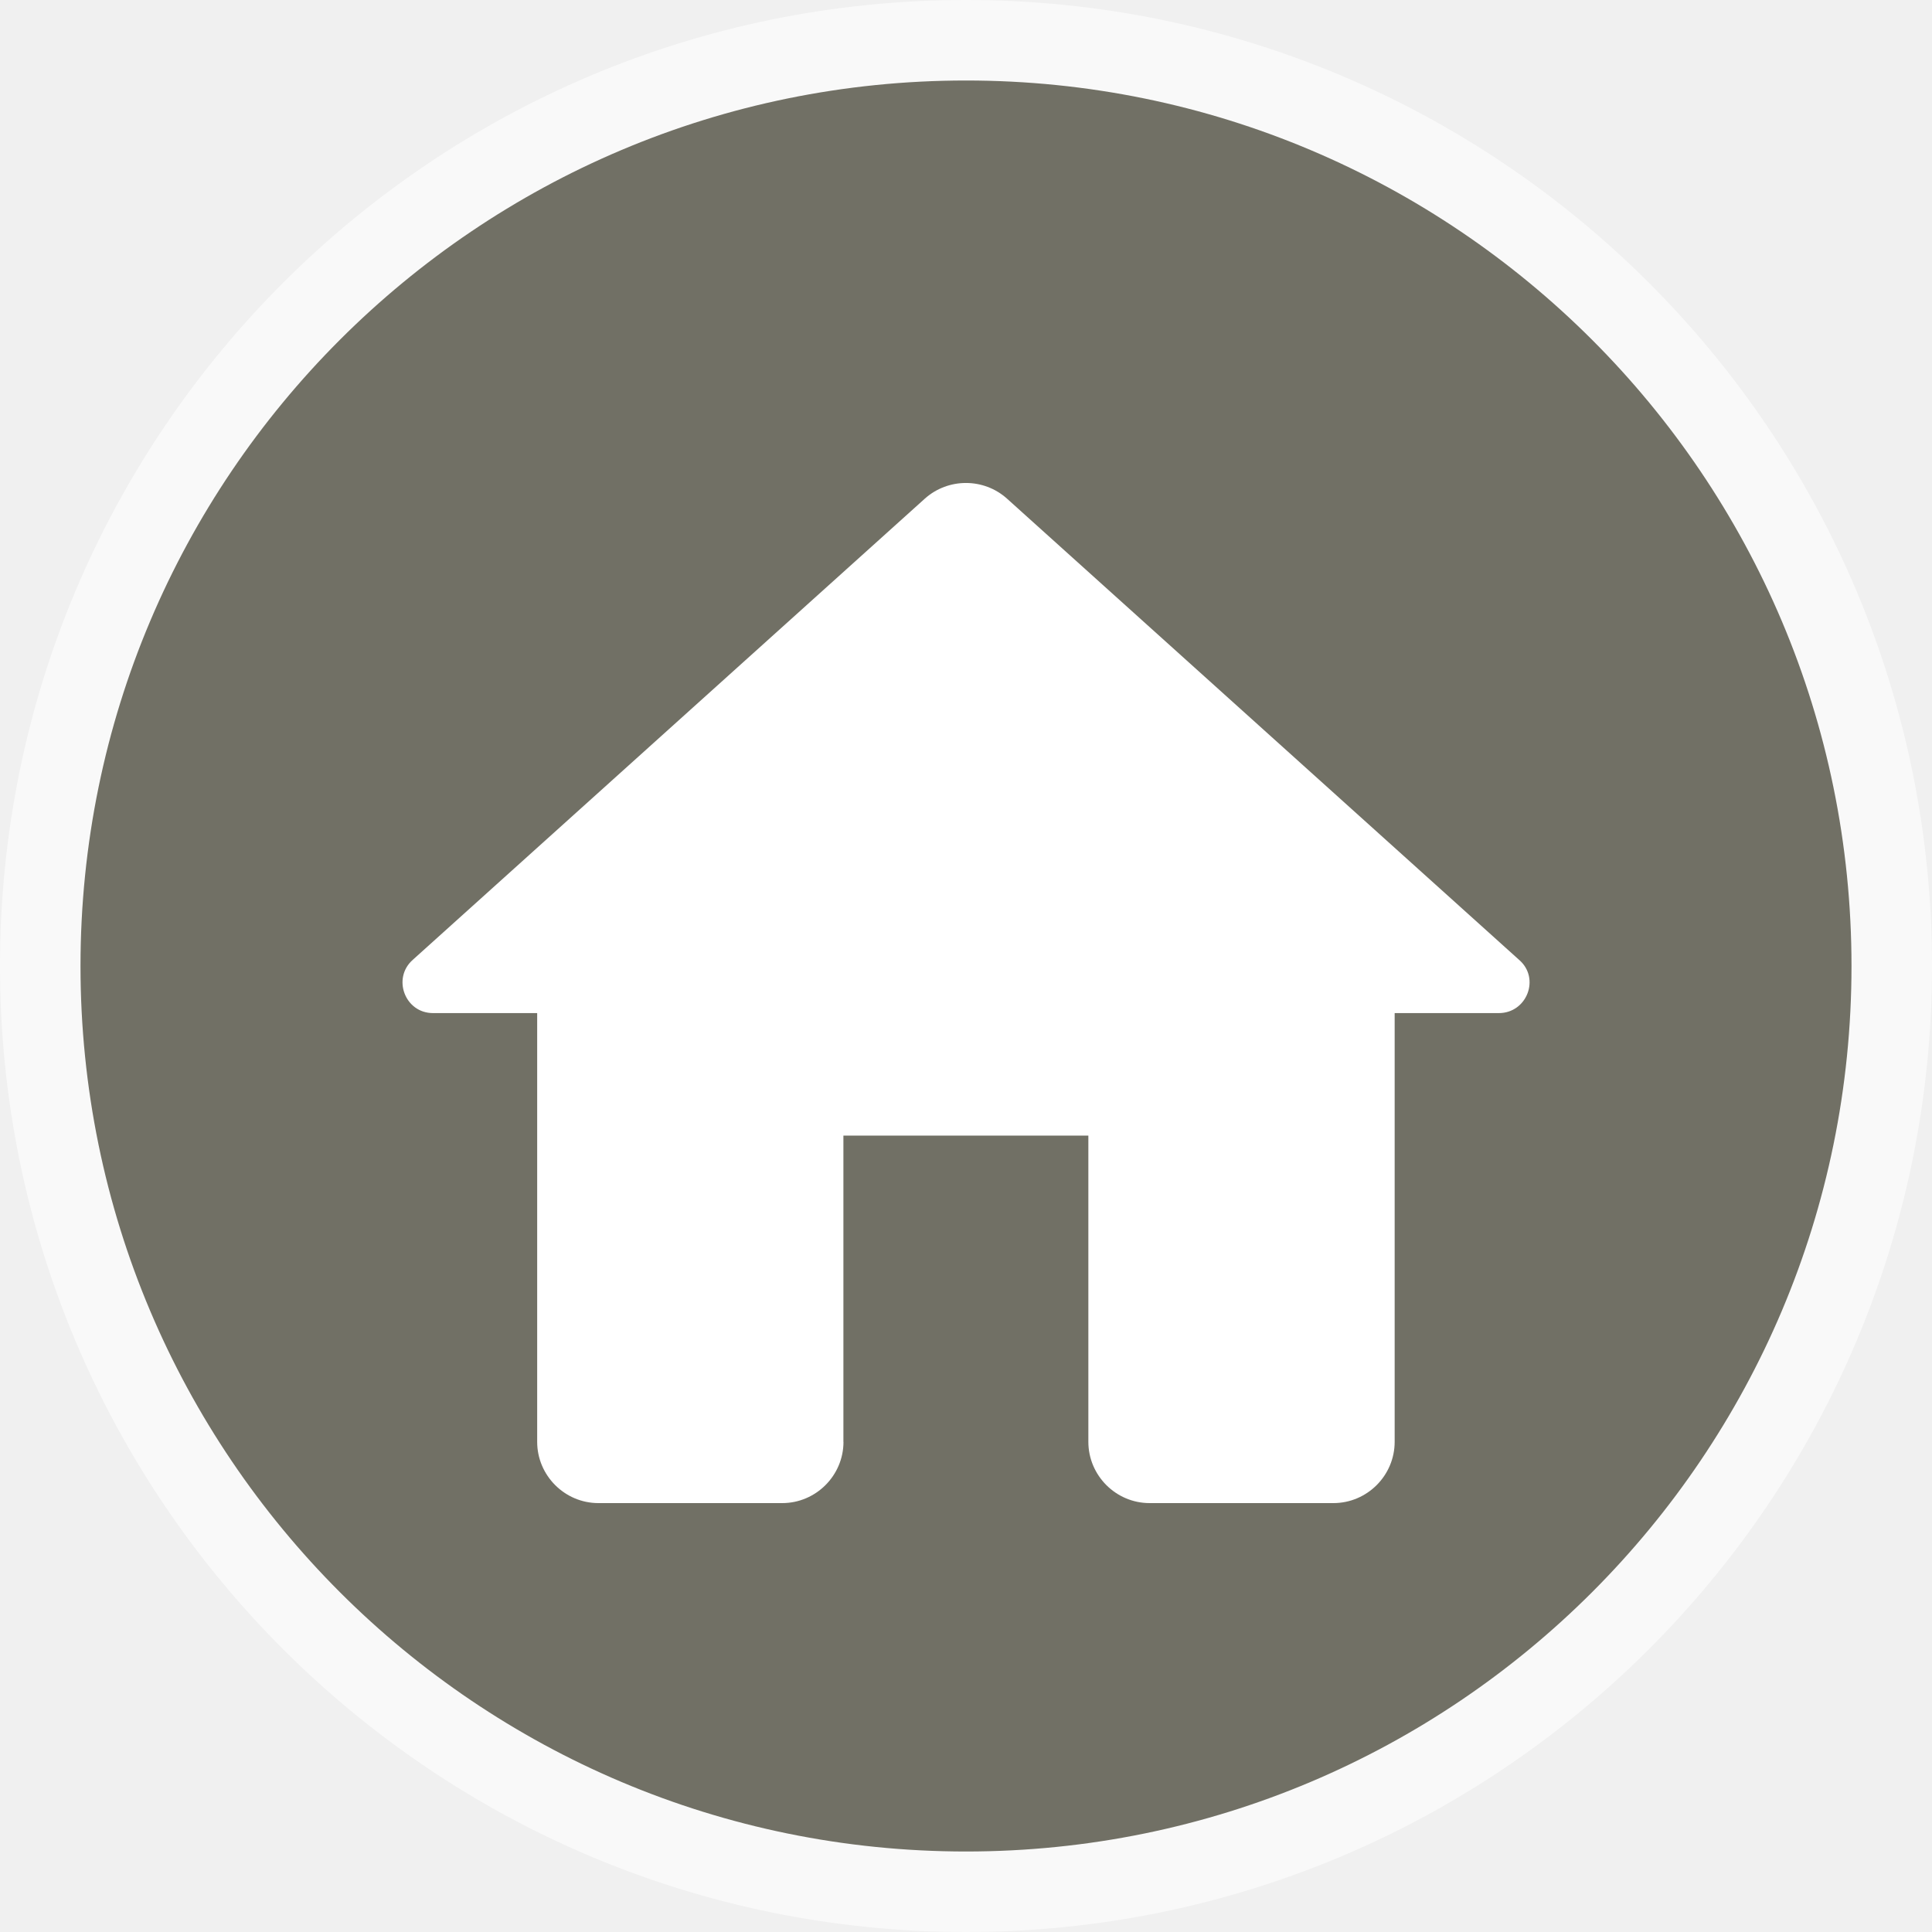
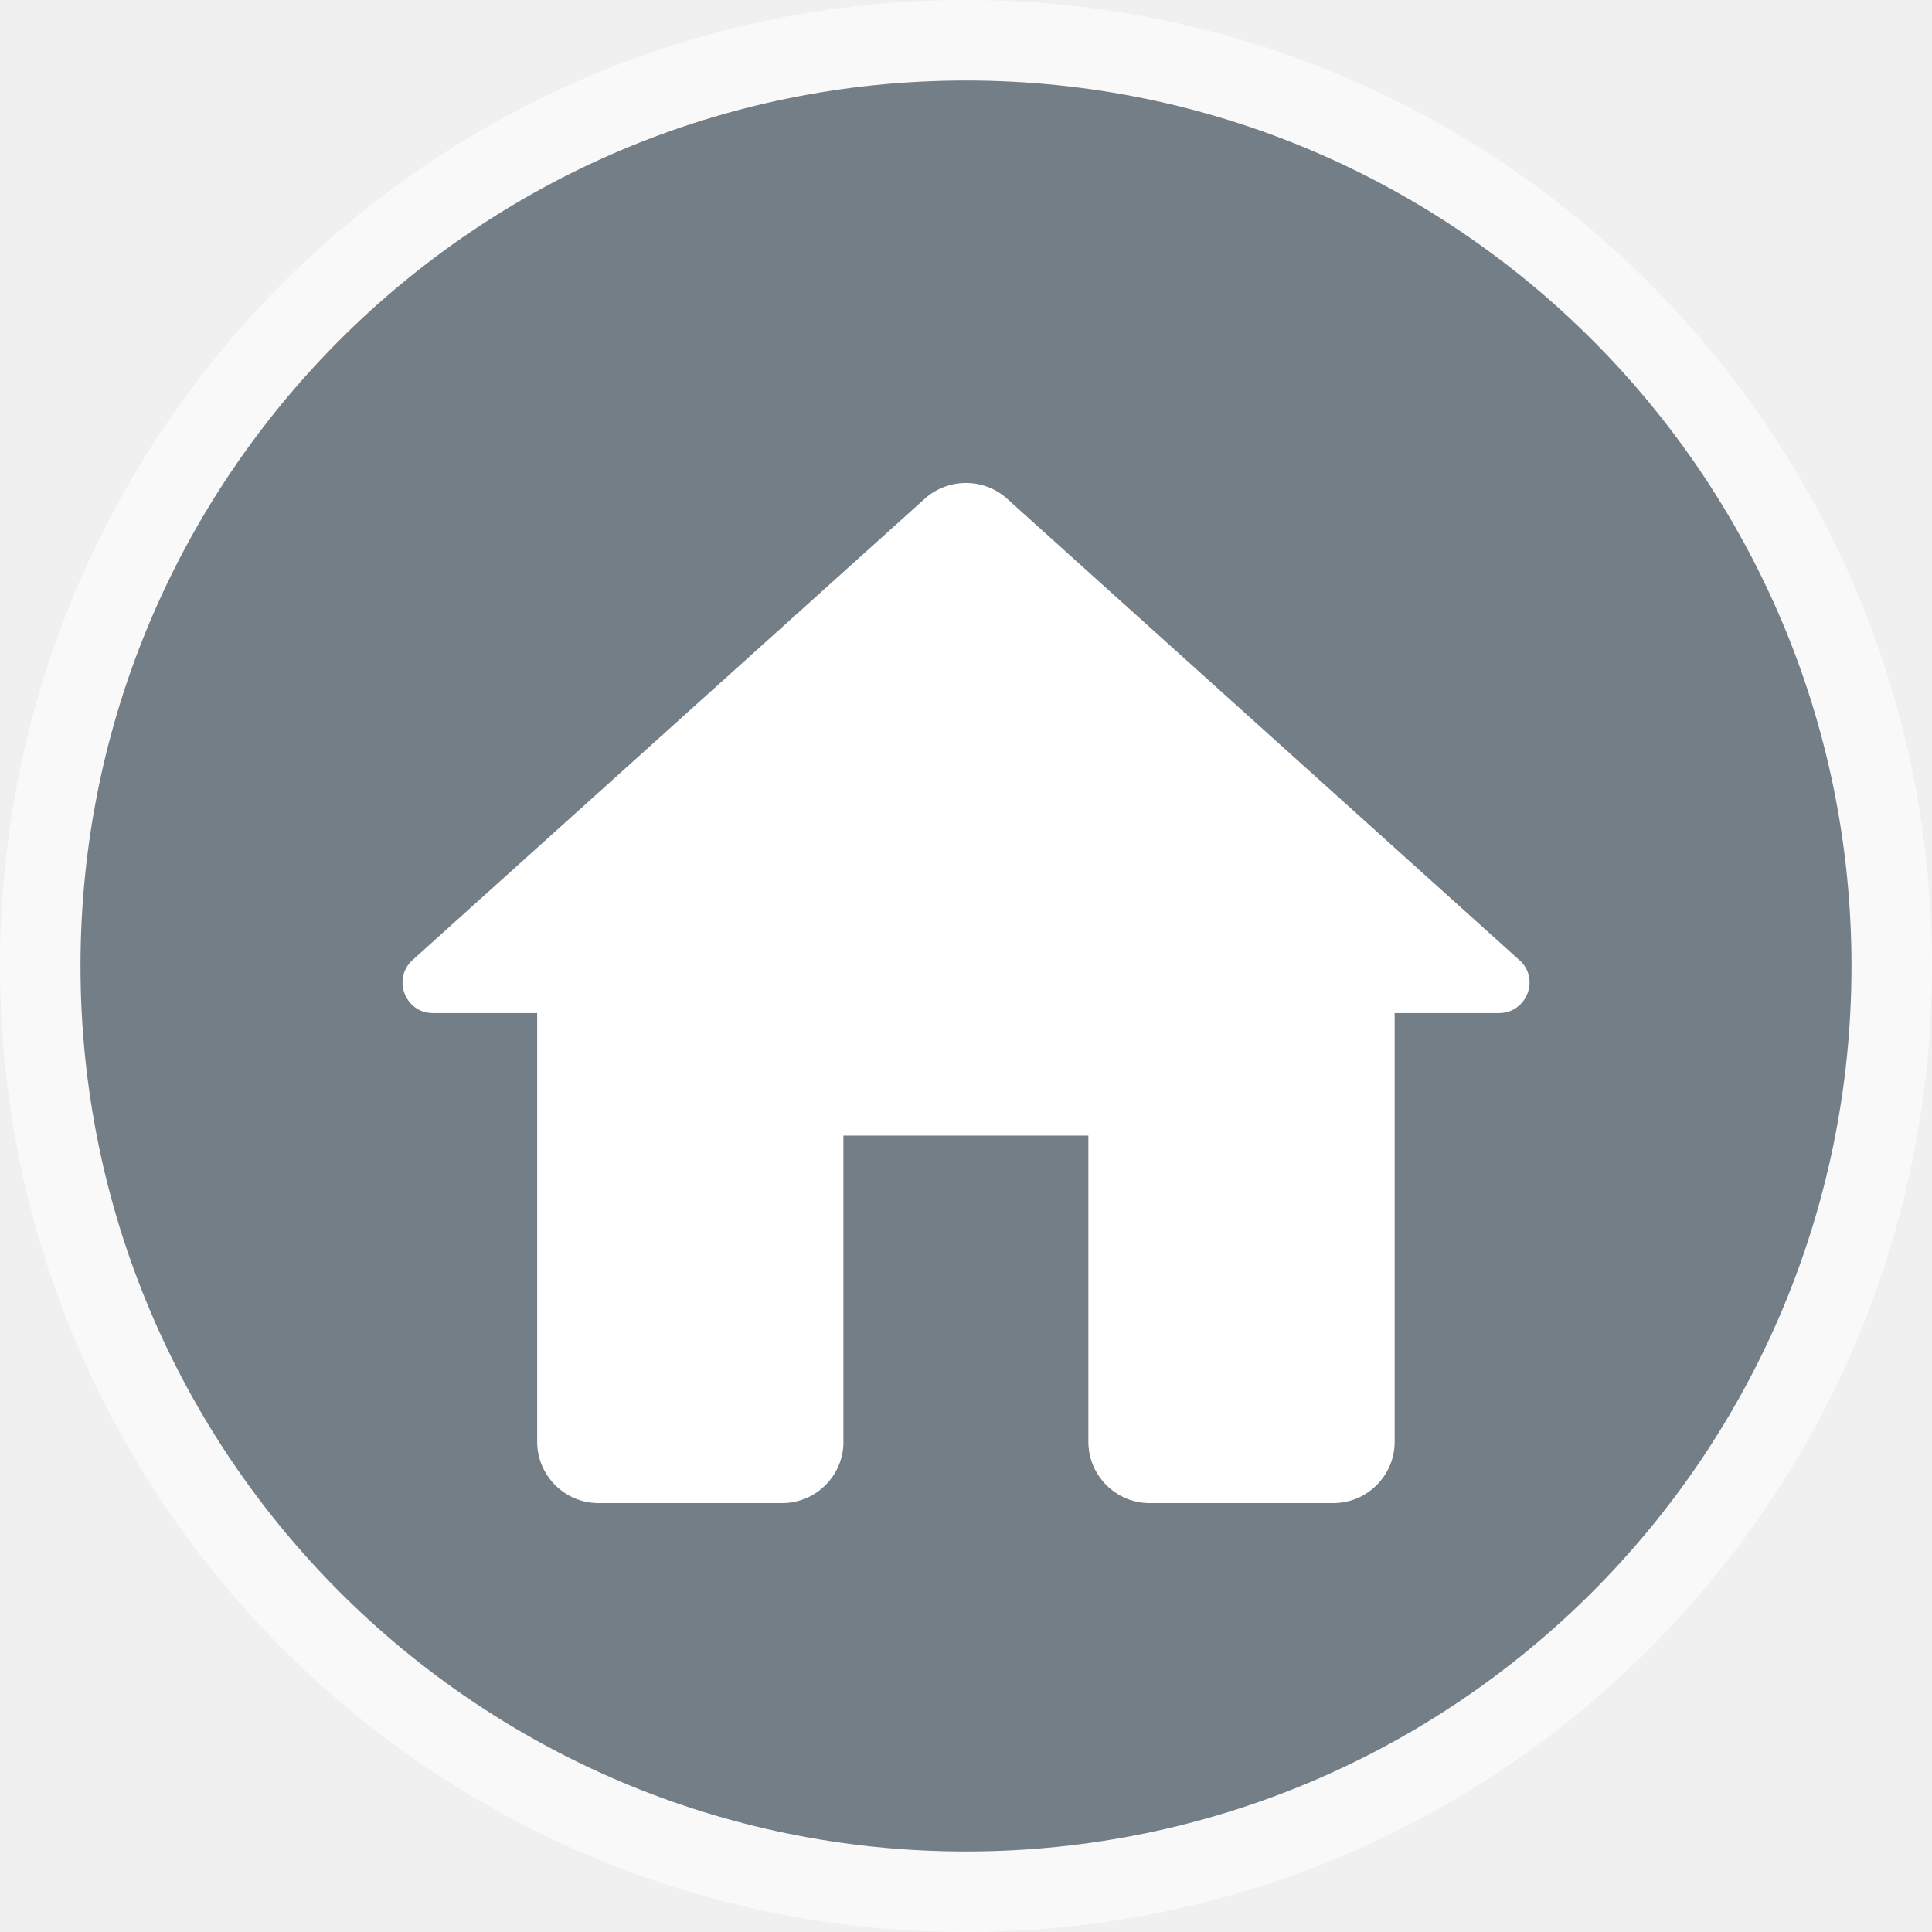
<svg xmlns="http://www.w3.org/2000/svg" version="1.1" viewBox="0 0 24 24" width="18" height="18">
  <g fill="none" fill-rule="evenodd">
    <g id="home-m" fill-rule="nonzero">
      <circle id="Oval" cx="12" cy="12" r="12" fill="#fff" opacity=".6" />
-       <circle id="Oval" cx="12" cy="12" r="11" fill="#717065" />
+       <circle id="Oval" cx="12" cy="12" r="11" fill="#747E86" />
      <path id="Path" d="m10.477 17.911v-3.804h3.043v3.804c0 0.418 0.342 0.761 0.761 0.761h2.283c0.418 0 0.761-0.342 0.761-0.761v-5.326h1.294c0.35 0 0.517-0.434 0.251-0.662l-6.361-5.729c-0.289-0.259-0.73-0.259-1.02 0l-6.361 5.729c-0.259 0.228-0.099 0.662 0.251 0.662h1.294v5.326c0 0.418 0.342 0.761 0.761 0.761h2.283c0.418 0 0.761-0.342 0.761-0.761z" fill="#fff" />
    </g>
  </g>
</svg>
